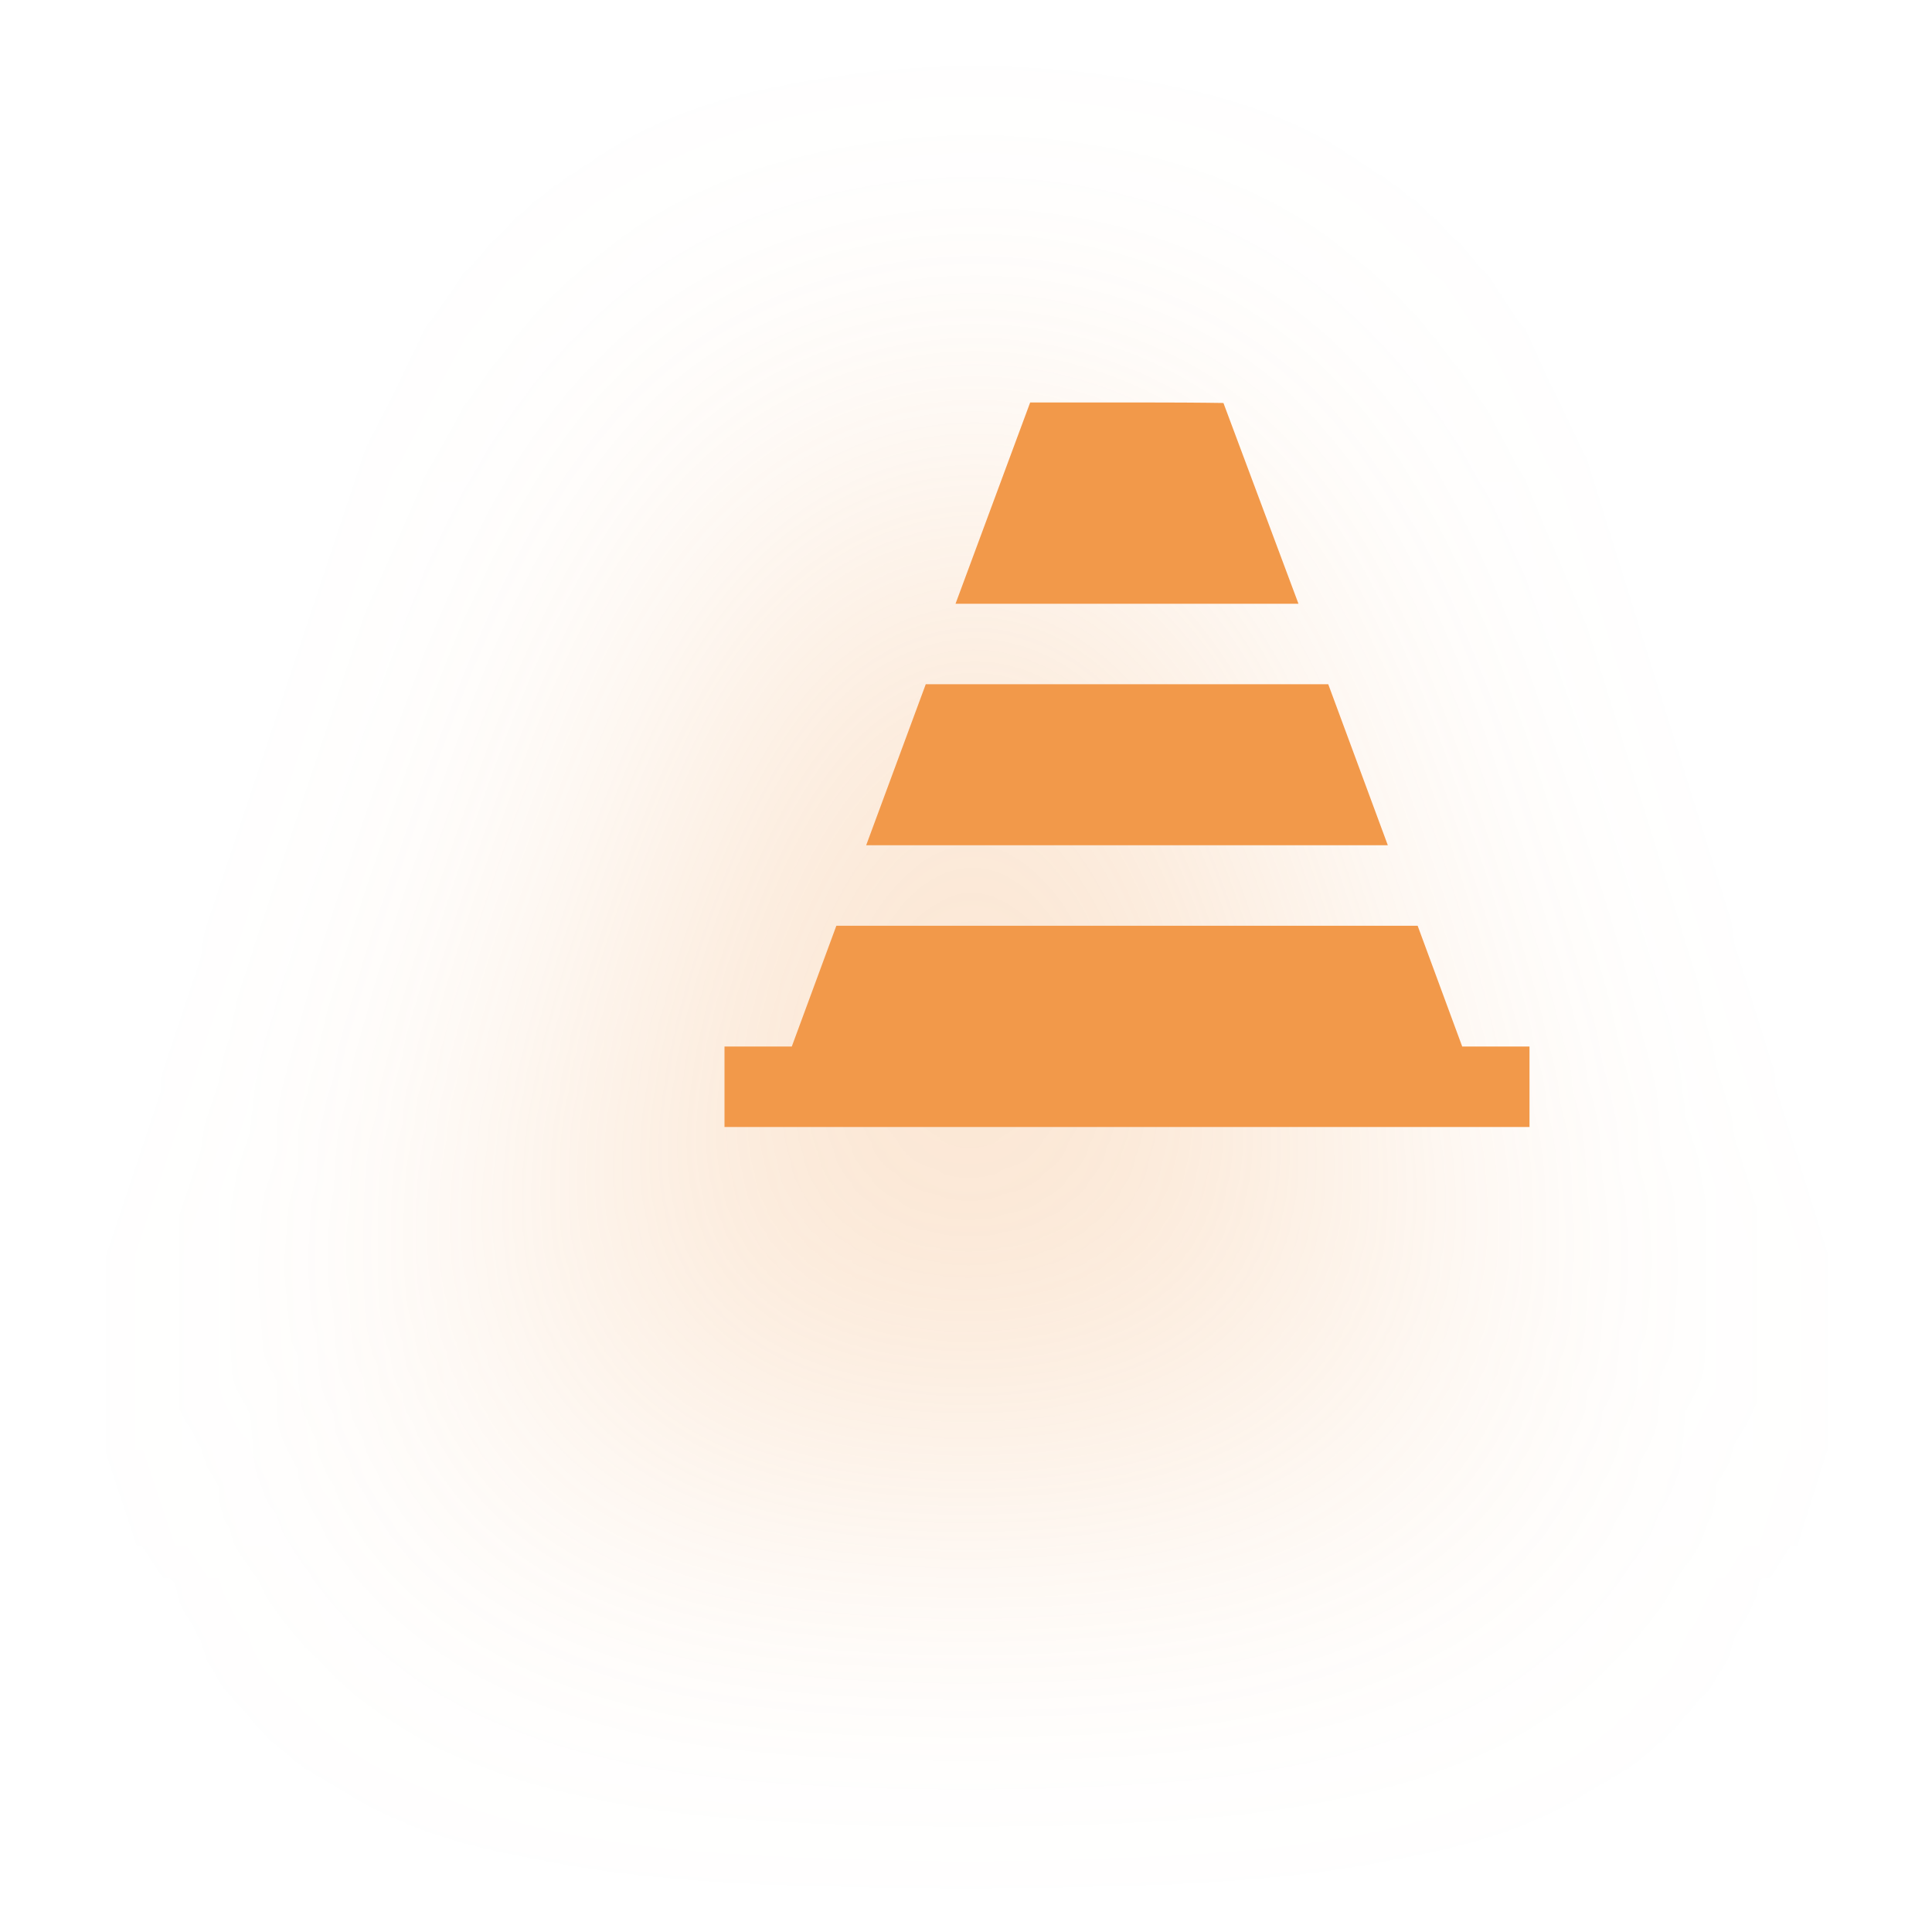
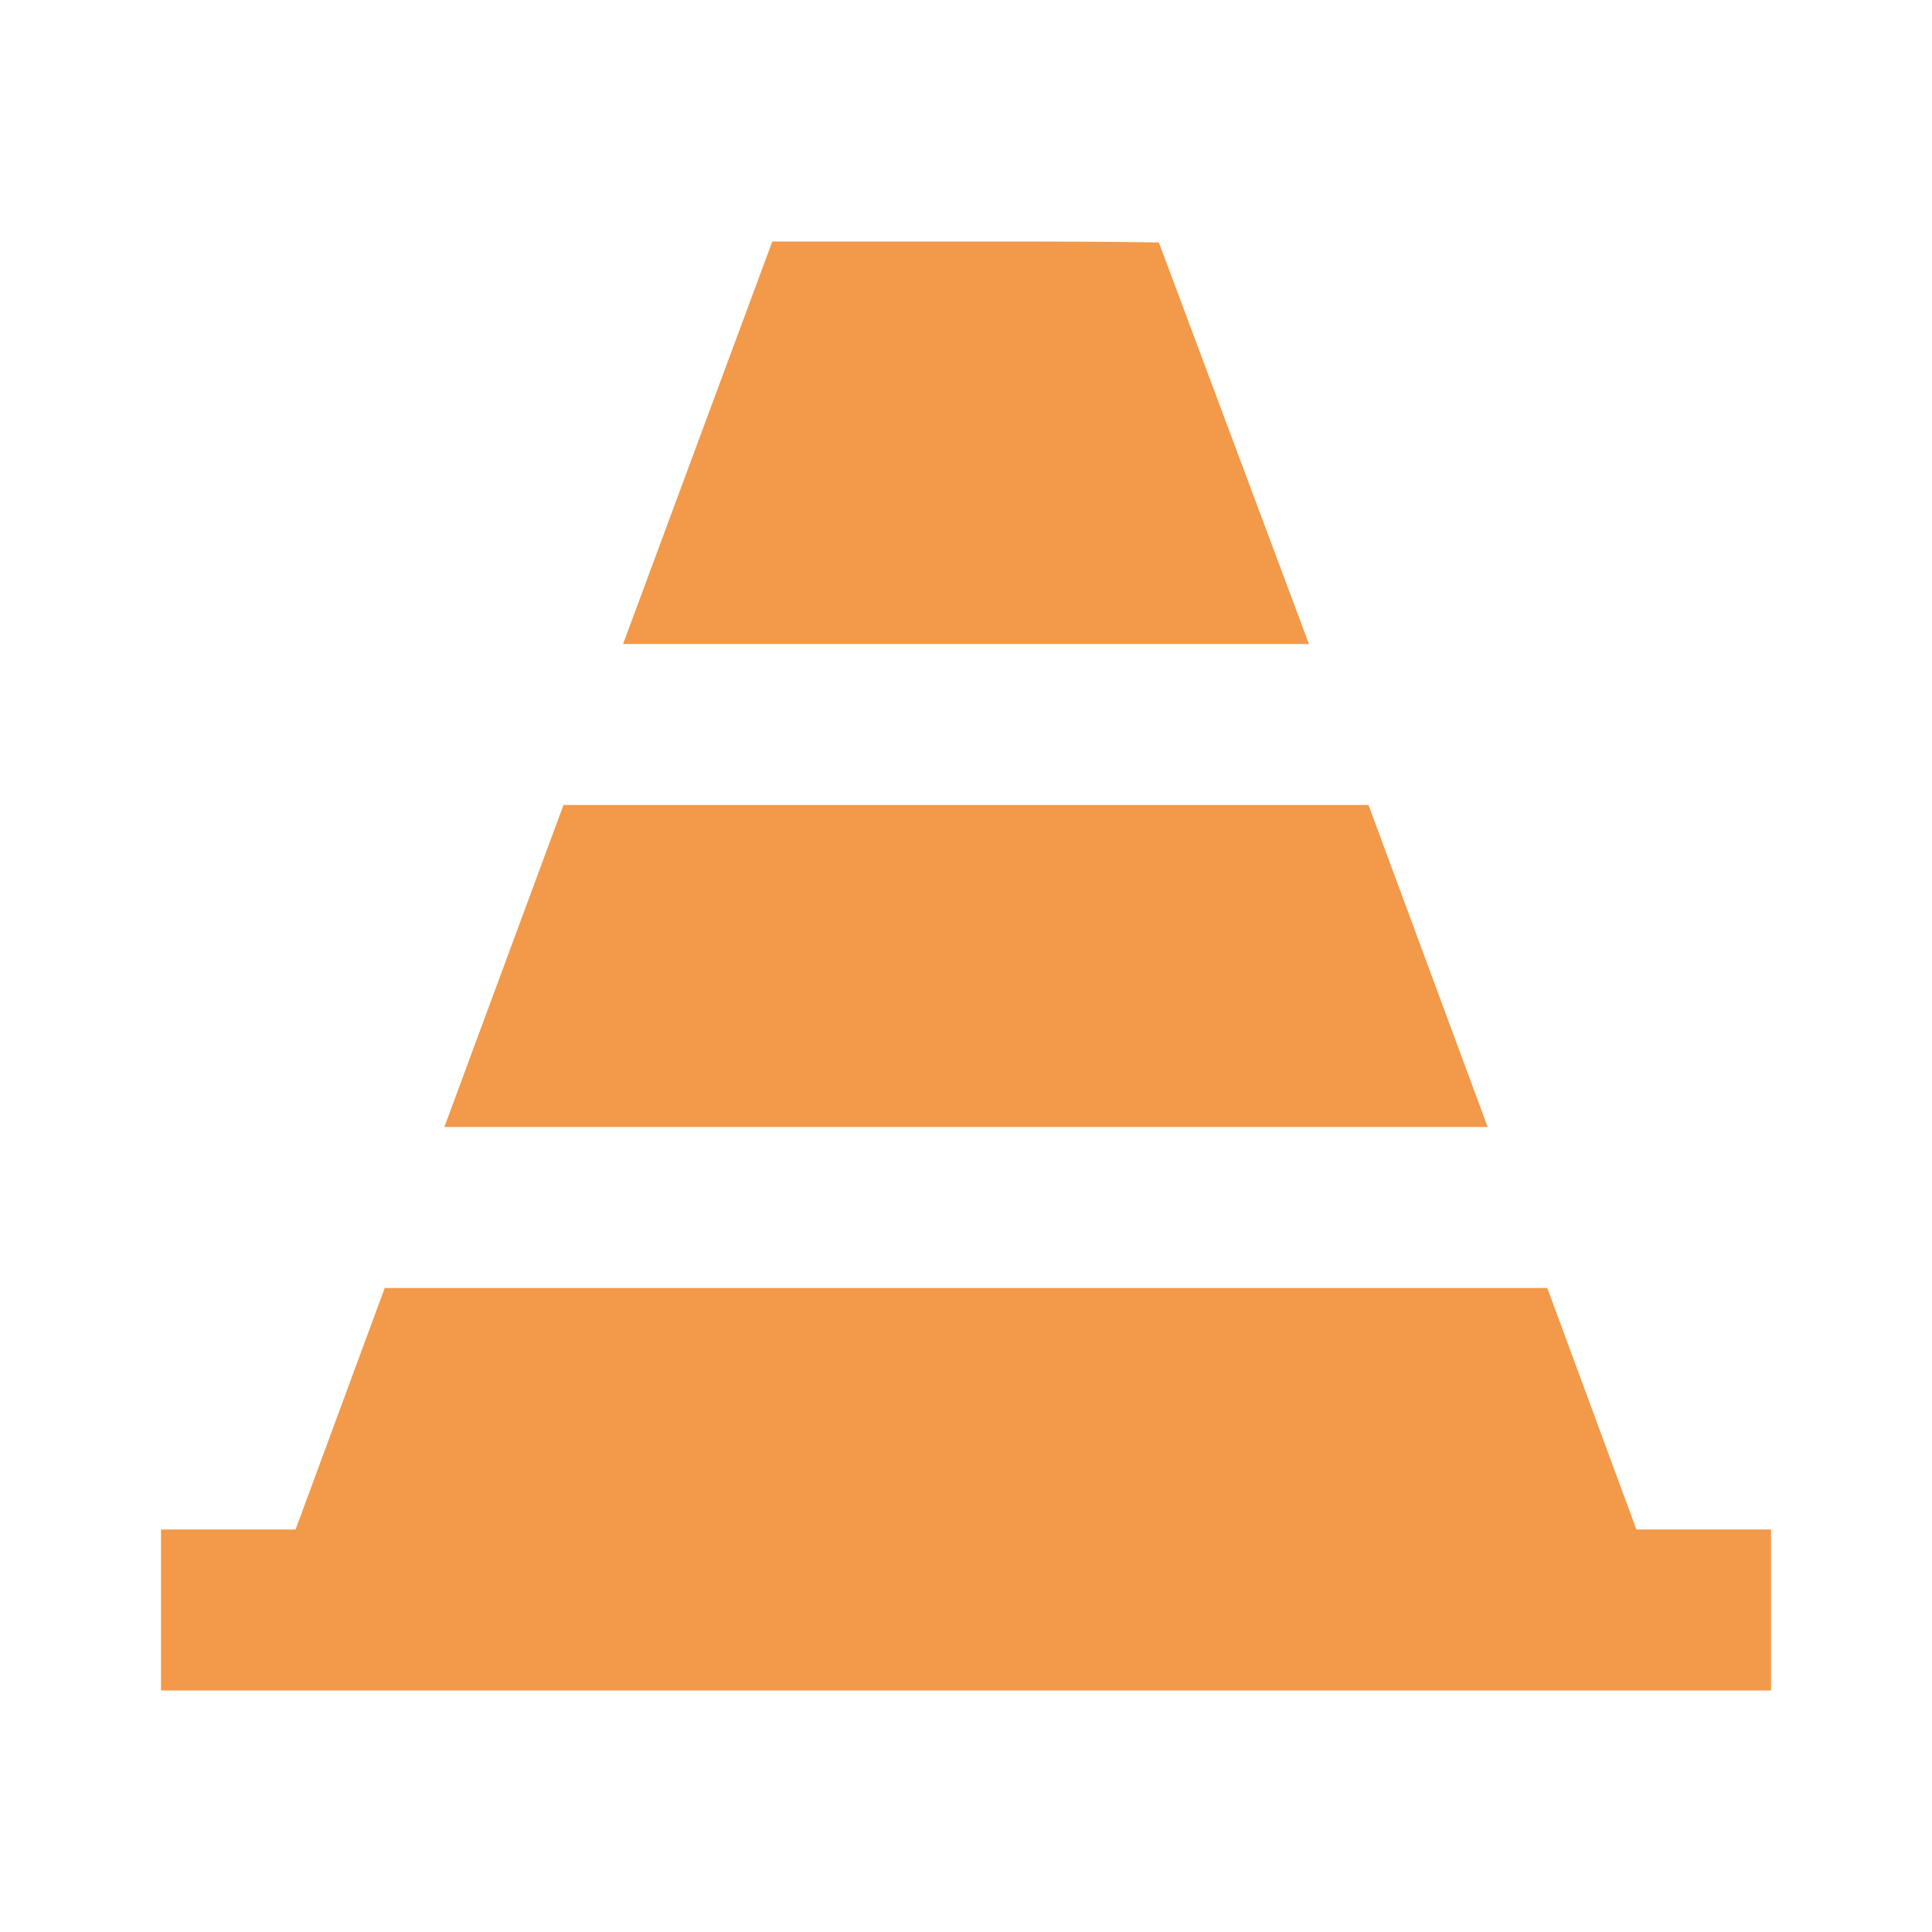
- <svg xmlns="http://www.w3.org/2000/svg" width="48" height="48" viewBox="0 0 48 48" fill="none">
-   <g filter="url(#filter0_f_714_305)">
-     <path d="M20 12H28.5L36 36H12L20 12Z" fill="#F2994A" fill-opacity="0.25" />
+ <svg xmlns="http://www.w3.org/2000/svg" width="24" height="24" viewBox="0 0 24 24" fill="none">
+   <g id="under-construction">
+     <path id="Vector" d="M9.594 3L7.74 8H16.26L14.396 3.012C14.396 3.012 13.739 3 12.69 3H11.31H9.594ZM7 10L5.52 14H18.48L17 10H7ZM4.779 16L3.672 19H2V21H22V19H20.328L19.221 16H4.779Z" fill="#F2994A" />
  </g>
-   <path d="M25.594 10L23.74 15H32.26L30.396 10.012C30.396 10.012 29.739 10 28.689 10H27.311H25.594ZM23 17L21.52 21H34.48L33 17H23ZM20.779 23L19.672 26H18V28H38V26H36.328L35.221 23H20.779Z" fill="#F2994A" />
-   <defs>
-     <filter id="filter0_f_714_305" x="0" y="0" width="48" height="48" filterUnits="userSpaceOnUse" color-interpolation-filters="sRGB">
-       <feFlood flood-opacity="0" result="BackgroundImageFix" />
-       <feBlend mode="normal" in="SourceGraphic" in2="BackgroundImageFix" result="shape" />
-       <feGaussianBlur stdDeviation="6" result="effect1_foregroundBlur_714_305" />
-     </filter>
-   </defs>
</svg>
